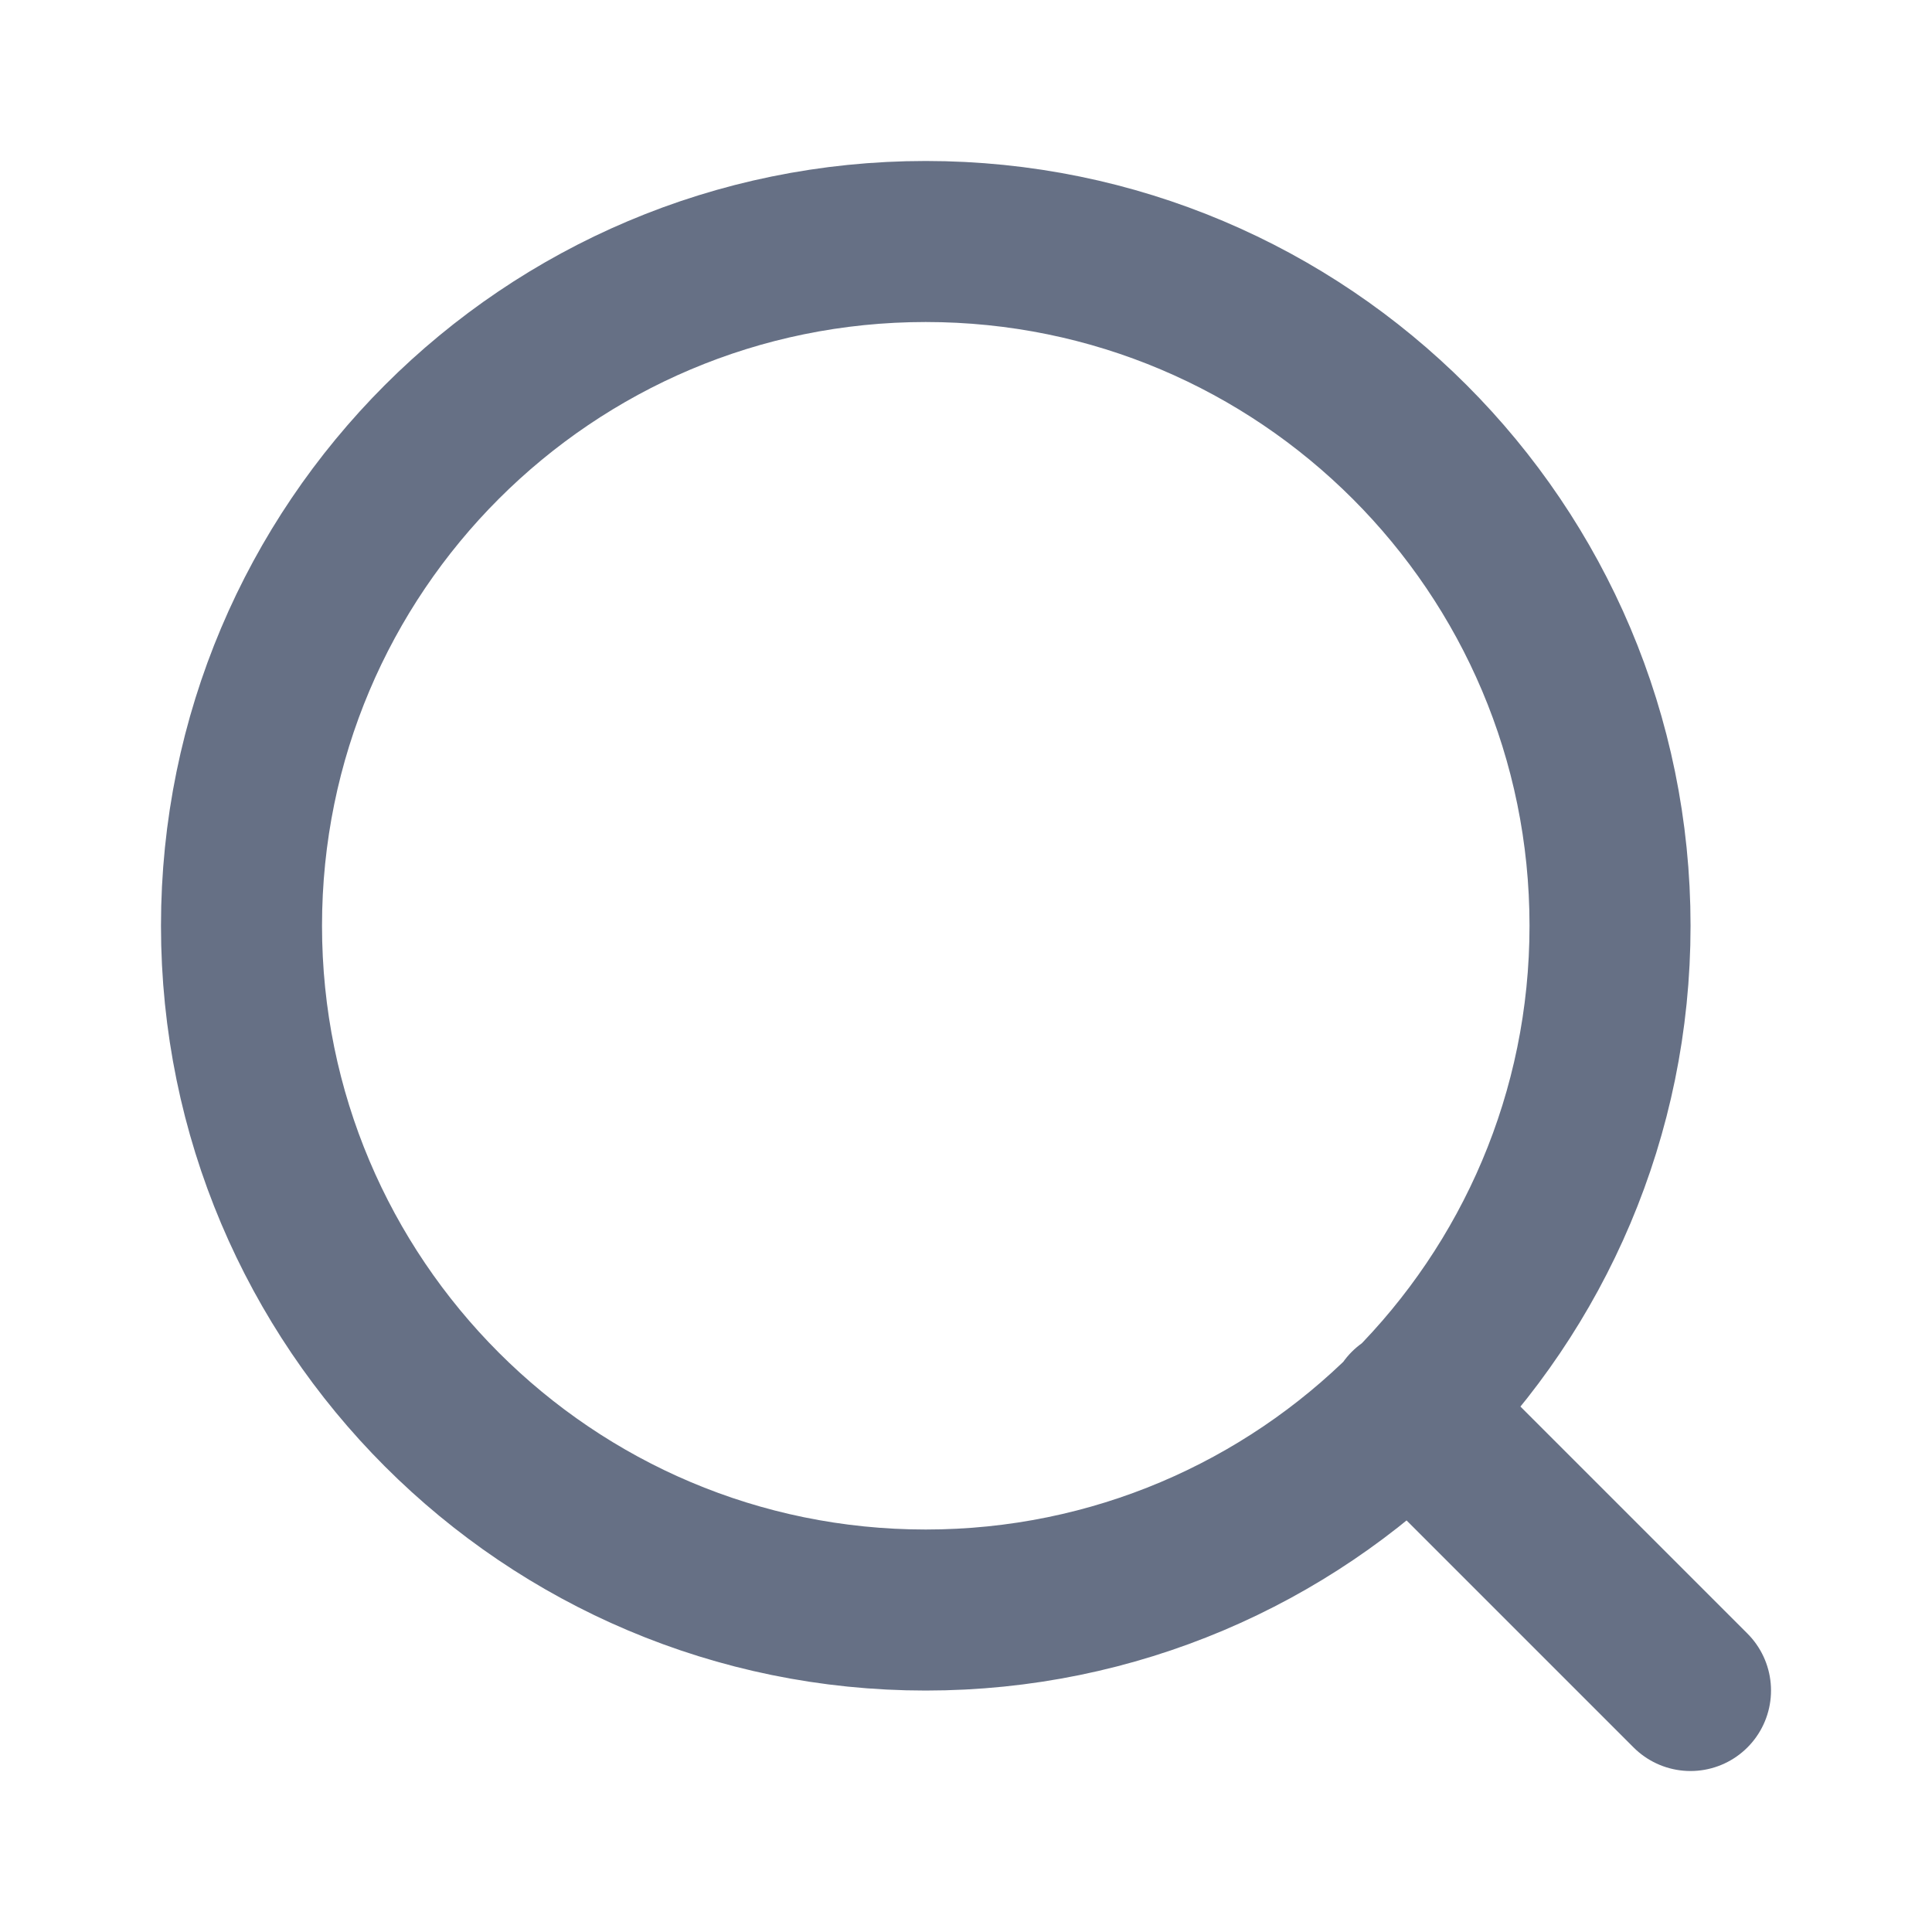
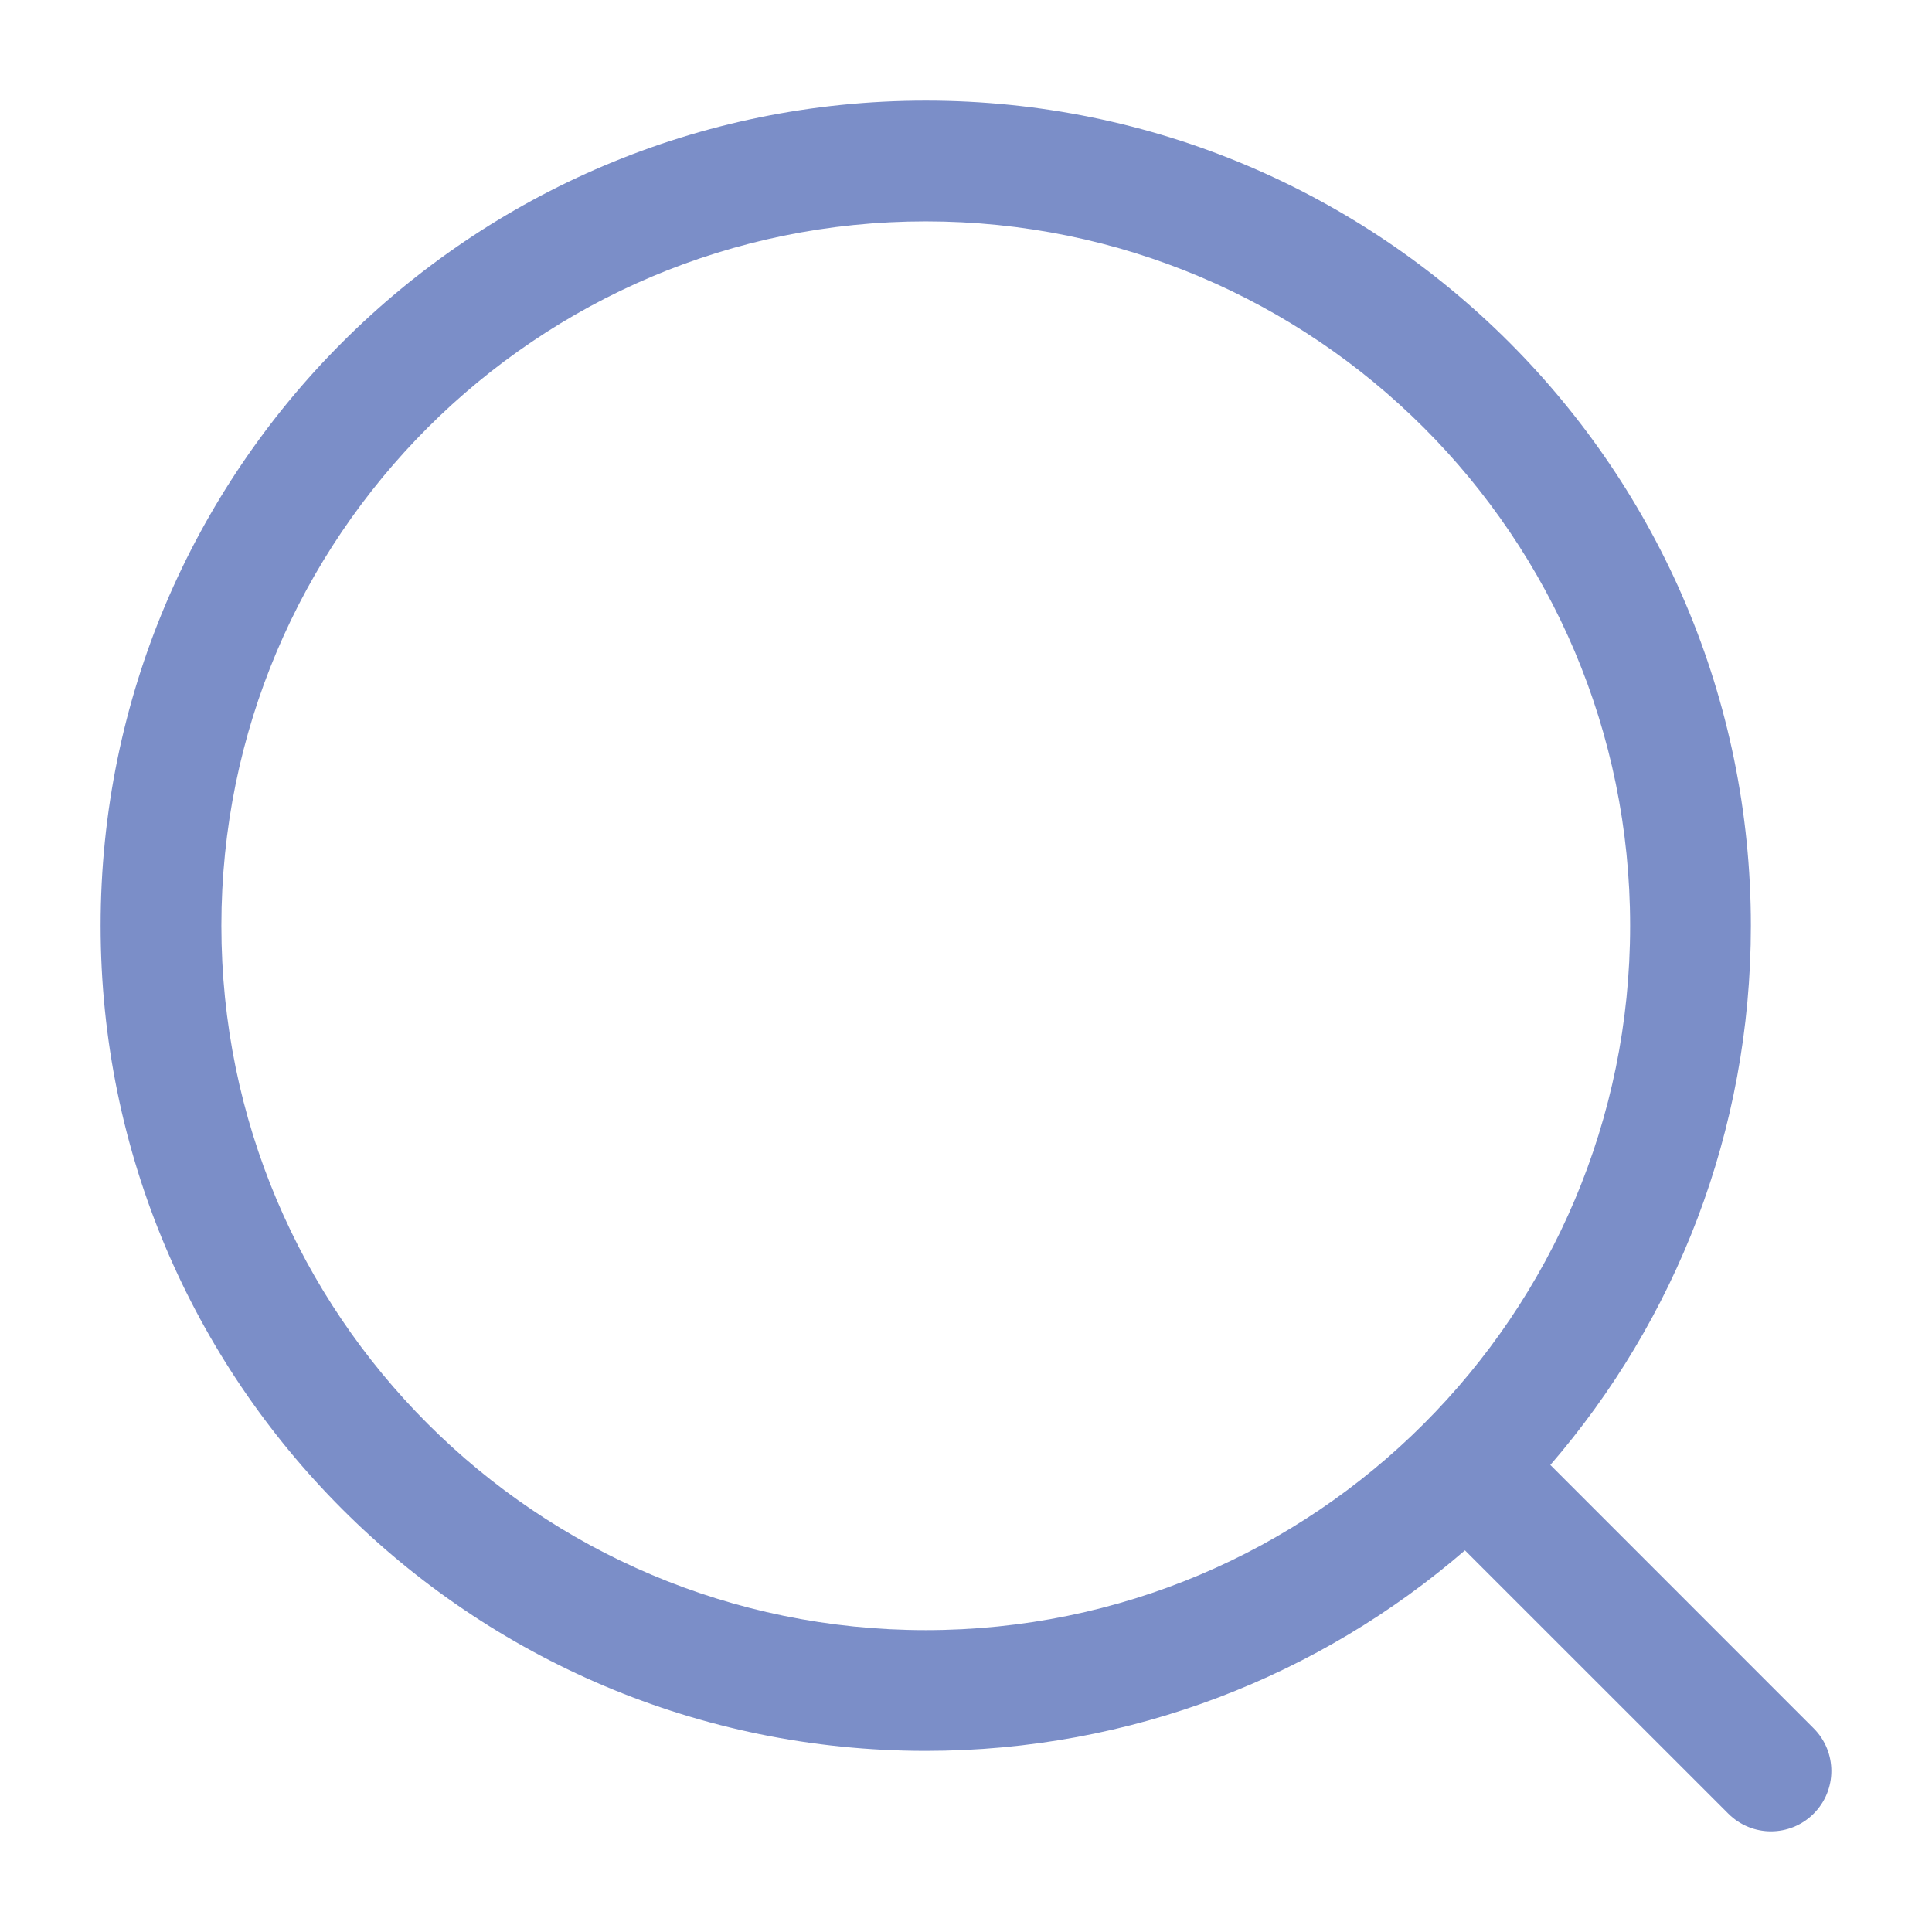
- <svg xmlns="http://www.w3.org/2000/svg" width="20" height="20" viewBox="0 0 20 20" fill="none">
-   <path d="M17.5 17.5L14.583 14.583M16.667 9.583C16.667 13.495 13.495 16.667 9.583 16.667C5.671 16.667 2.5 13.495 2.5 9.583C2.5 5.671 5.671 2.5 9.583 2.5C13.495 2.5 16.667 5.671 16.667 9.583Z" stroke="#667085" stroke-width="1.667" stroke-linecap="round" stroke-linejoin="round" />
+ <svg xmlns="http://www.w3.org/2000/svg" width="24" height="24" viewBox="0 0 24 24" fill="none">
+   <path fill-rule="evenodd" clip-rule="evenodd" d="M11.5 2.75C6.668 2.75 2.75 6.668 2.75 11.5C2.75 16.332 6.668 20.25 11.5 20.25C16.332 20.25 20.25 16.332 20.25 11.5C20.25 6.668 16.332 2.75 11.5 2.75ZM1.25 11.5C1.25 5.839 5.839 1.25 11.5 1.25C17.161 1.25 21.75 5.839 21.75 11.5C21.75 14.06 20.811 16.402 19.259 18.198L22.53 21.47C22.823 21.763 22.823 22.237 22.53 22.53C22.237 22.823 21.763 22.823 21.47 22.53L18.198 19.259C16.402 20.811 14.06 21.75 11.5 21.75C5.839 21.75 1.25 17.161 1.25 11.5Z" fill="#7B8EC8" />
</svg>
